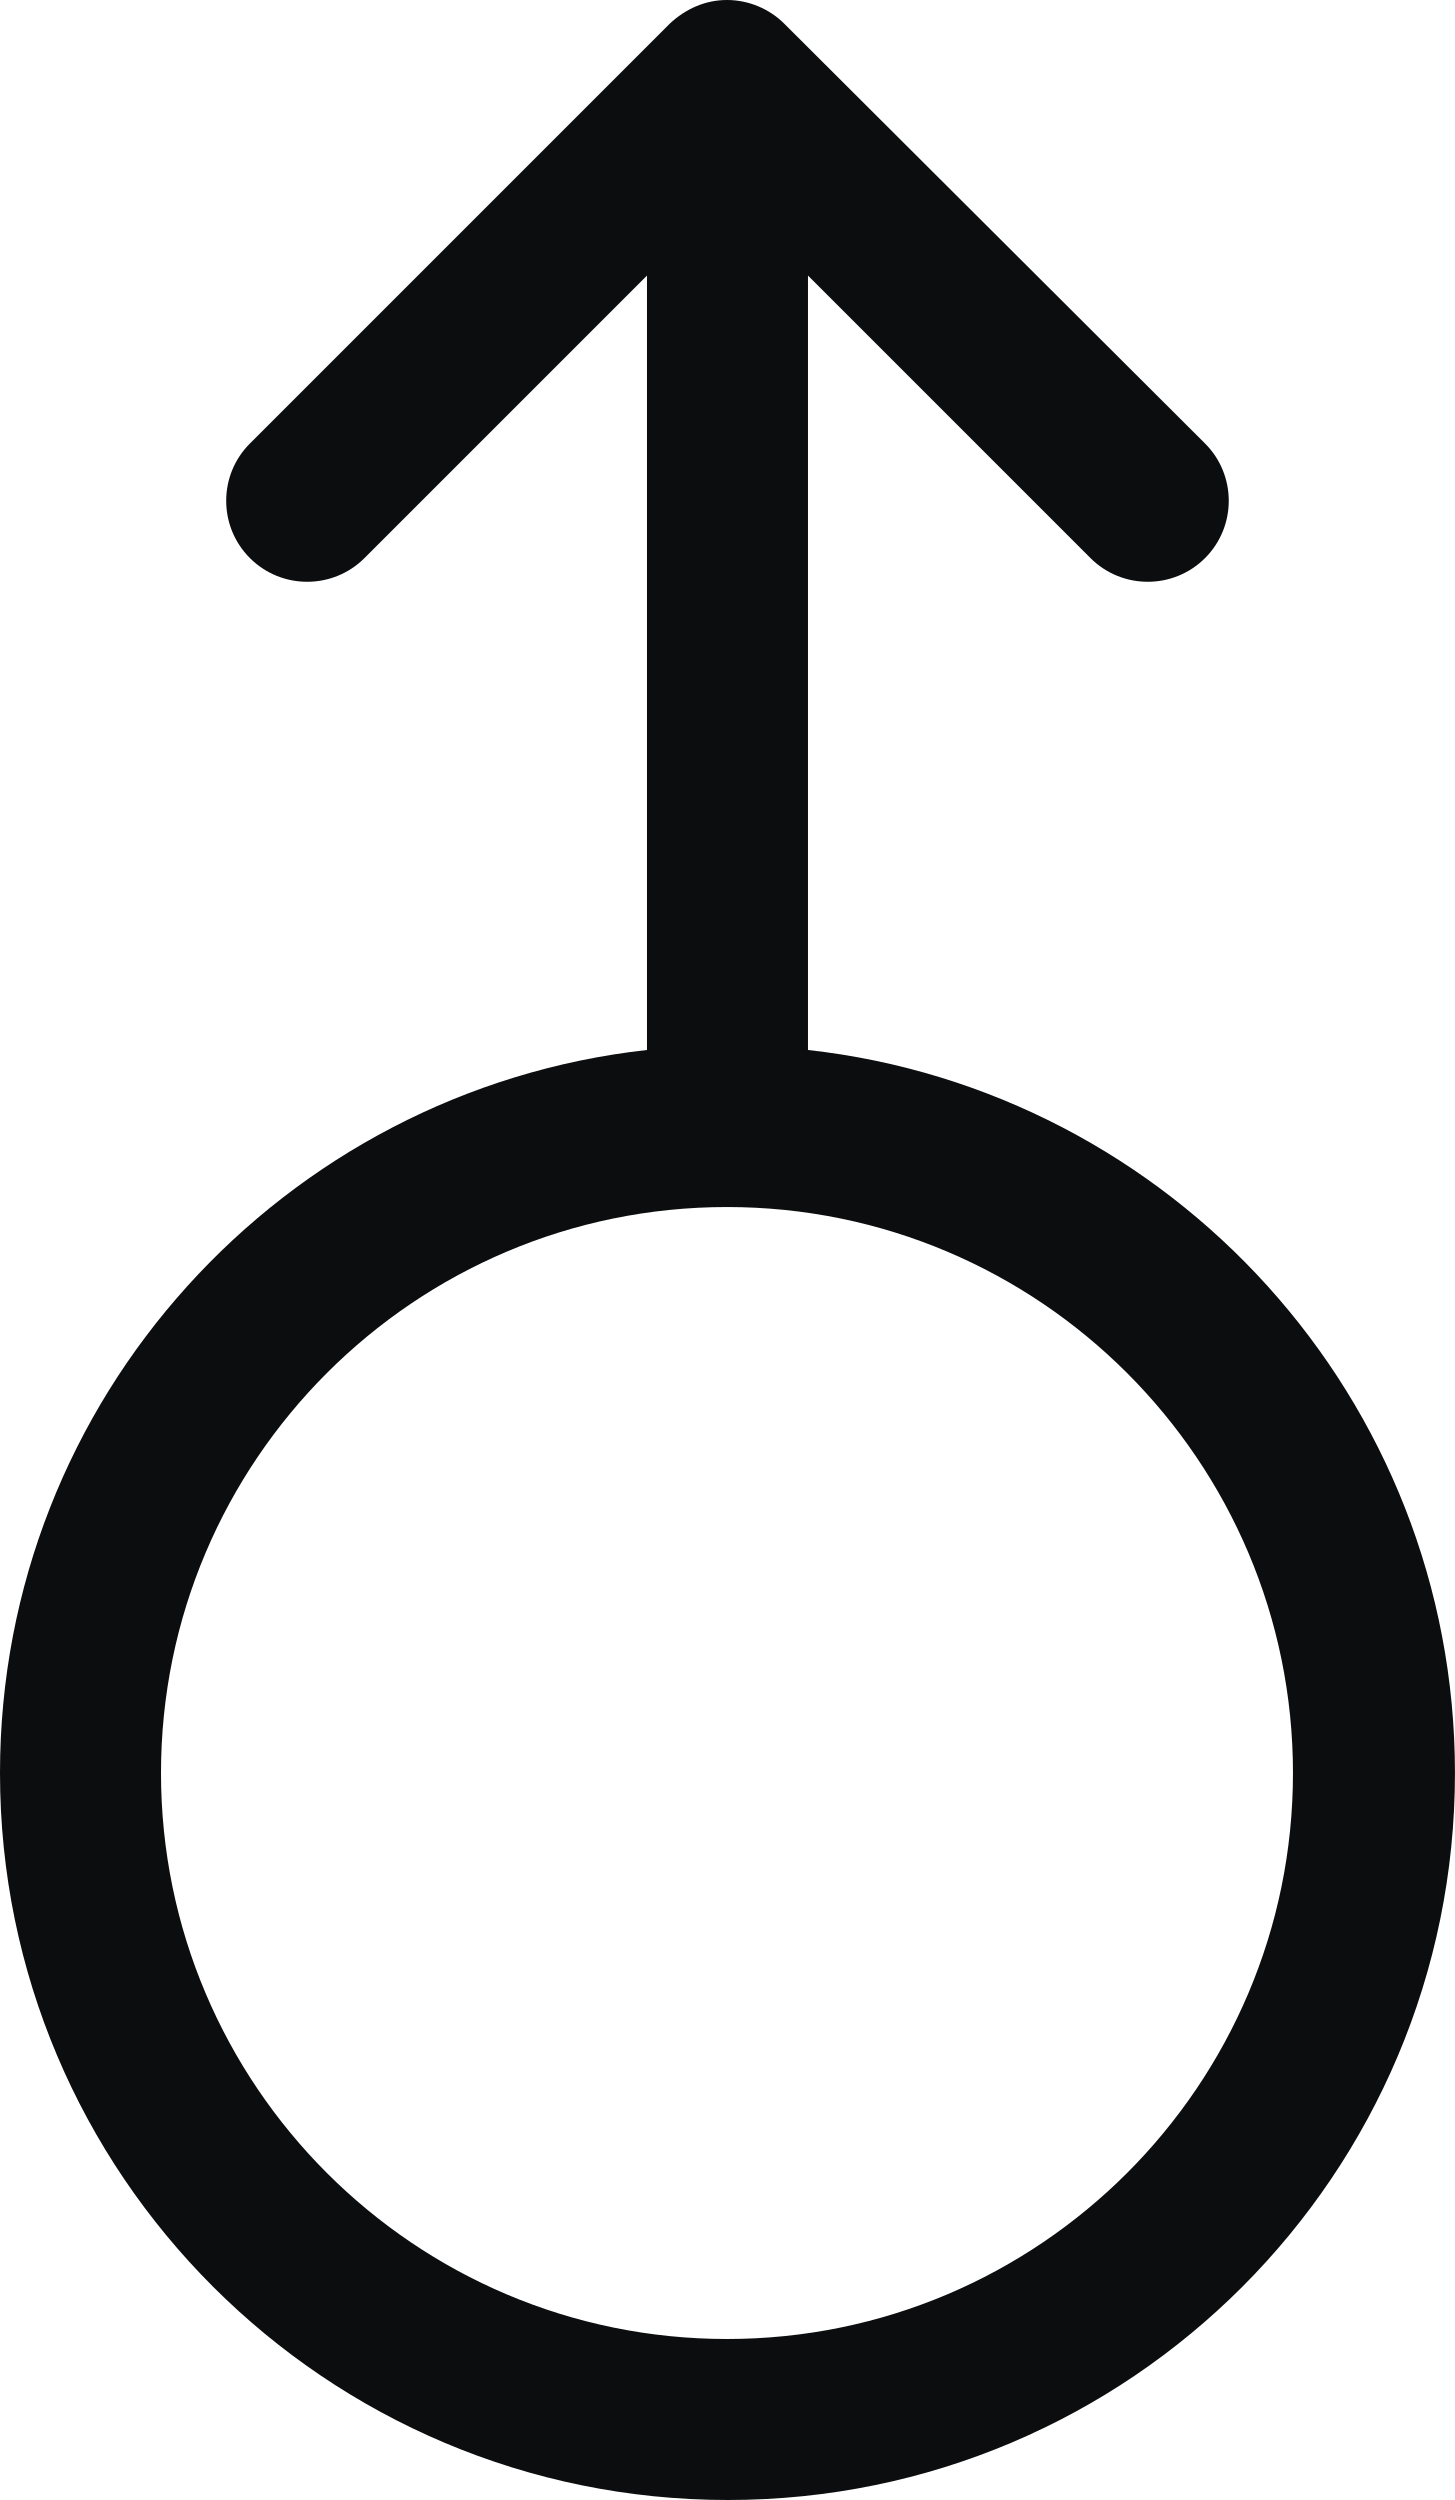
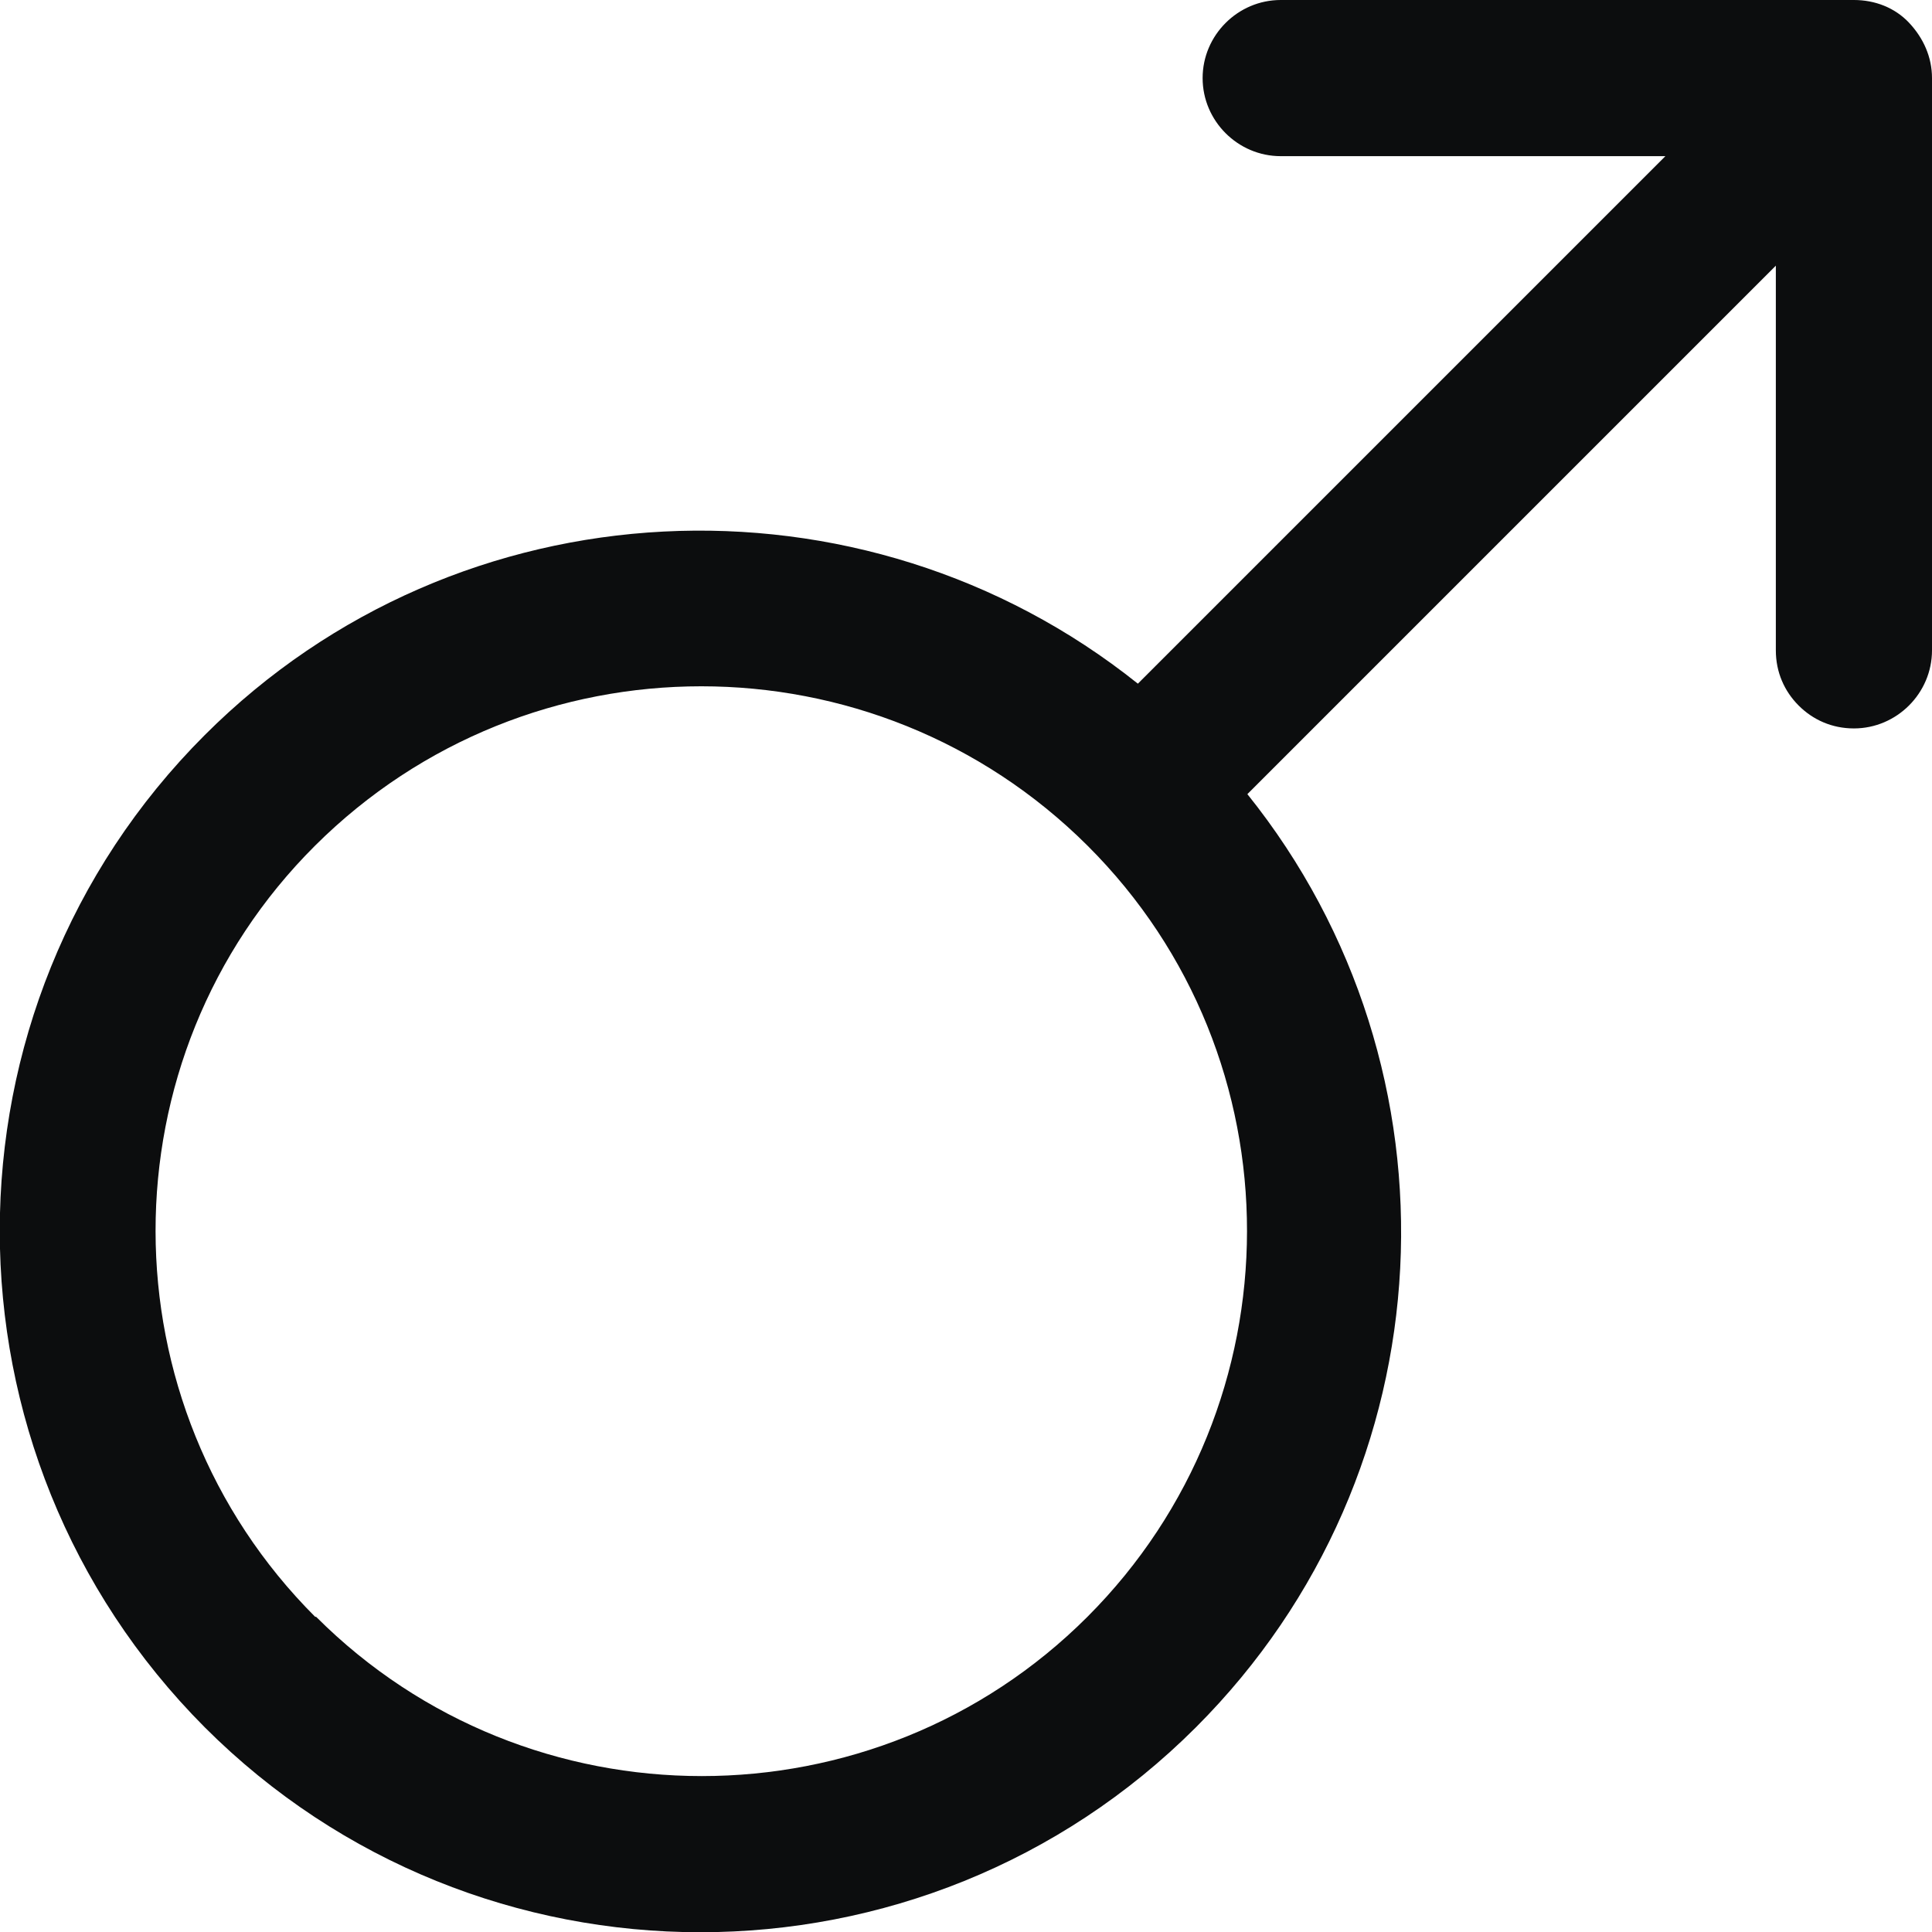
- <svg xmlns="http://www.w3.org/2000/svg" id="uuid-5eabb94d-70f1-4043-99d3-a462d35e3497" viewBox="0 0 14.73 25.31">
+ <svg xmlns="http://www.w3.org/2000/svg" id="uuid-b164a590-e13c-4d1e-90cc-1d1765e2bb4a" viewBox="0 0 20.29 20.29">
  <defs>
-     <style>.uuid-f7d09f8d-fbe5-4027-b8b7-bba386a70c17{fill:#0c0d0e;}</style>
+     <style>.uuid-b23b74fb-506f-4874-9a36-71032aa30ce8{fill:#0c0d0e;}</style>
  </defs>
-   <g id="uuid-4c17533b-28a7-4001-8ba5-ebd648b1f15f">
-     <path class="uuid-f7d09f8d-fbe5-4027-b8b7-bba386a70c17" d="M8.18,10.63V2.79l2.86,2.86c.16,.16,.37,.24,.58,.24s.42-.08,.58-.24c.32-.32,.32-.84,0-1.16L7.94,.24c-.15-.15-.36-.24-.58-.24s-.42,.09-.58,.24L2.53,4.49c-.32,.32-.32,.84,0,1.16s.84,.32,1.16,0l2.86-2.86v7.84c-3.68,.41-6.55,3.53-6.55,7.32,0,4.06,3.3,7.36,7.37,7.36s7.36-3.3,7.36-7.36c0-3.79-2.87-6.91-6.55-7.32Zm-.82,13.05c-3.16,0-5.73-2.57-5.73-5.73s2.57-5.73,5.73-5.73,5.73,2.57,5.73,5.73-2.57,5.73-5.73,5.73Z" />
+   <g id="uuid-dbff7f02-d8be-4001-a0d5-0bd5471d7f30">
+     <path class="uuid-b23b74fb-506f-4874-9a36-71032aa30ce8" d="M13.11,8.33l5.54-5.54V6.83c0,.23,.09,.43,.24,.58s.35,.24,.58,.24c.45,0,.82-.37,.82-.82V.82c0-.22-.09-.42-.24-.58s-.36-.24-.58-.24h-6.02c-.45,0-.82,.37-.82,.82,0,.45,.37,.82,.82,.82h4.04l-5.54,5.54c-2.89-2.31-7.13-2.13-9.8,.54-2.87,2.87-2.87,7.54,0,10.42,2.87,2.87,7.54,2.87,10.41,0,2.68-2.68,2.86-6.91,.54-9.8ZM3.31,16.98c-2.23-2.23-2.24-5.87,0-8.1s5.87-2.23,8.11,0,2.23,5.87,0,8.1-5.87,2.23-8.1,0Z" />
  </g>
</svg>
